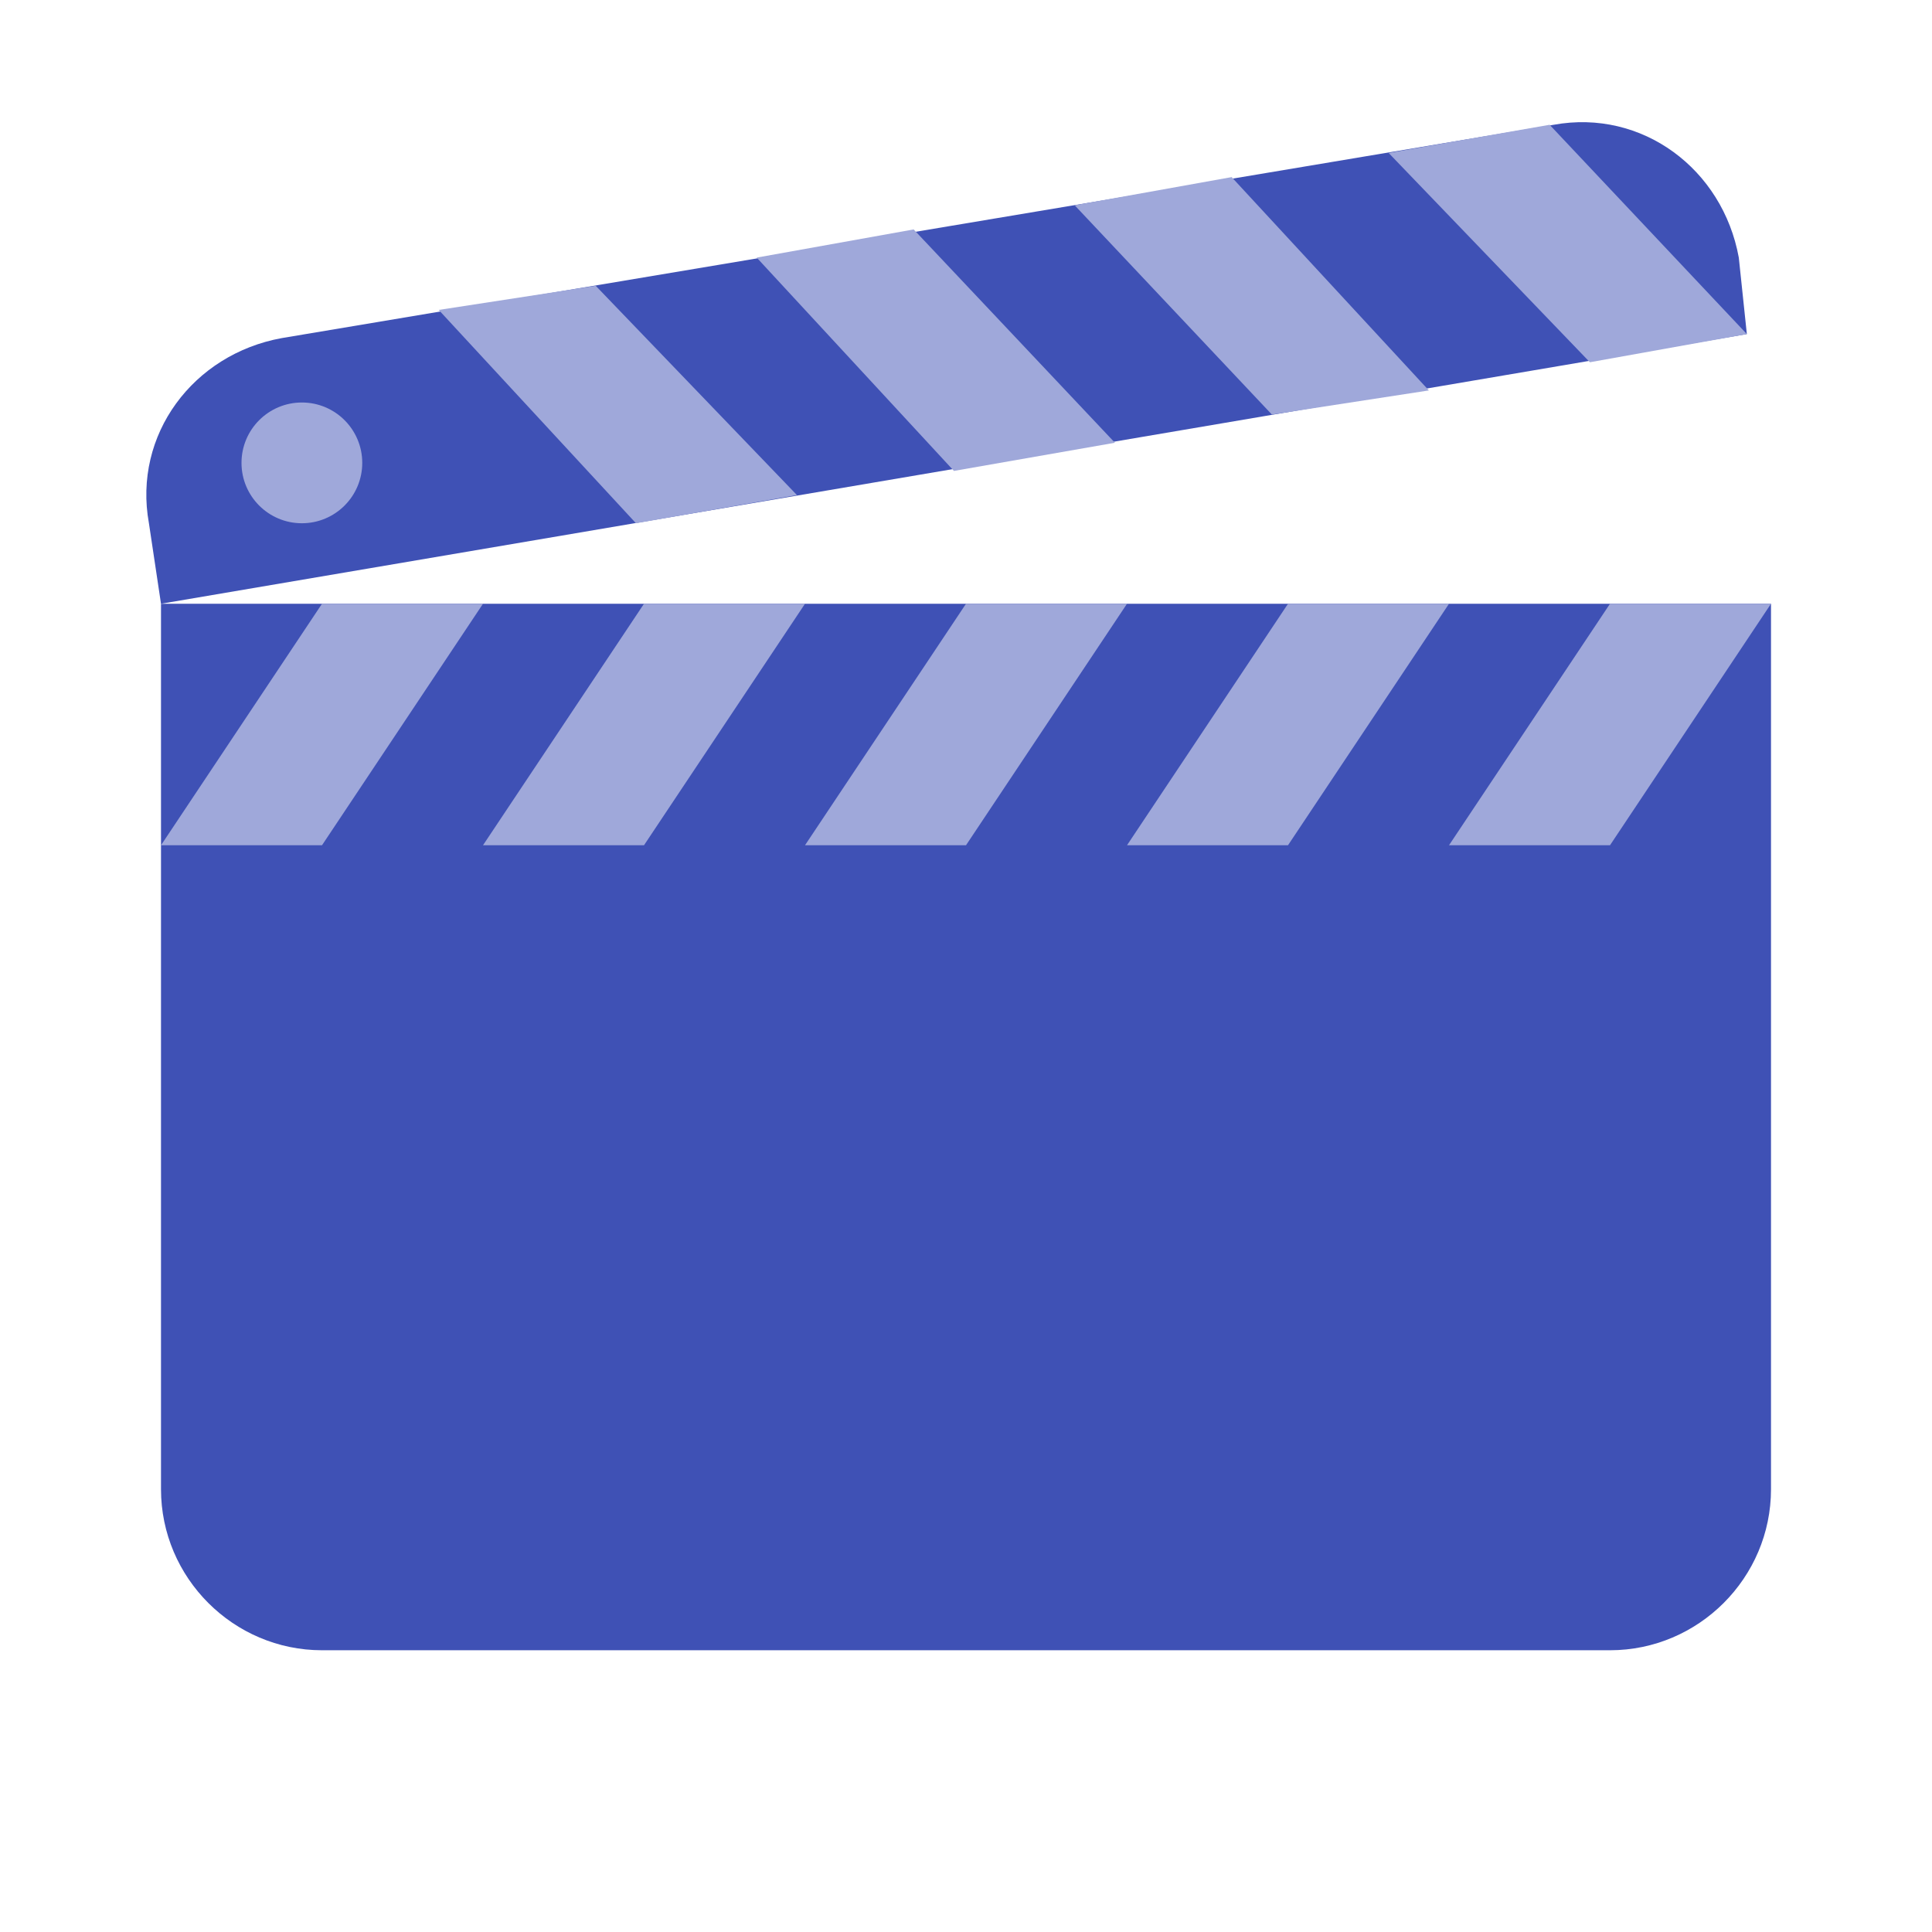
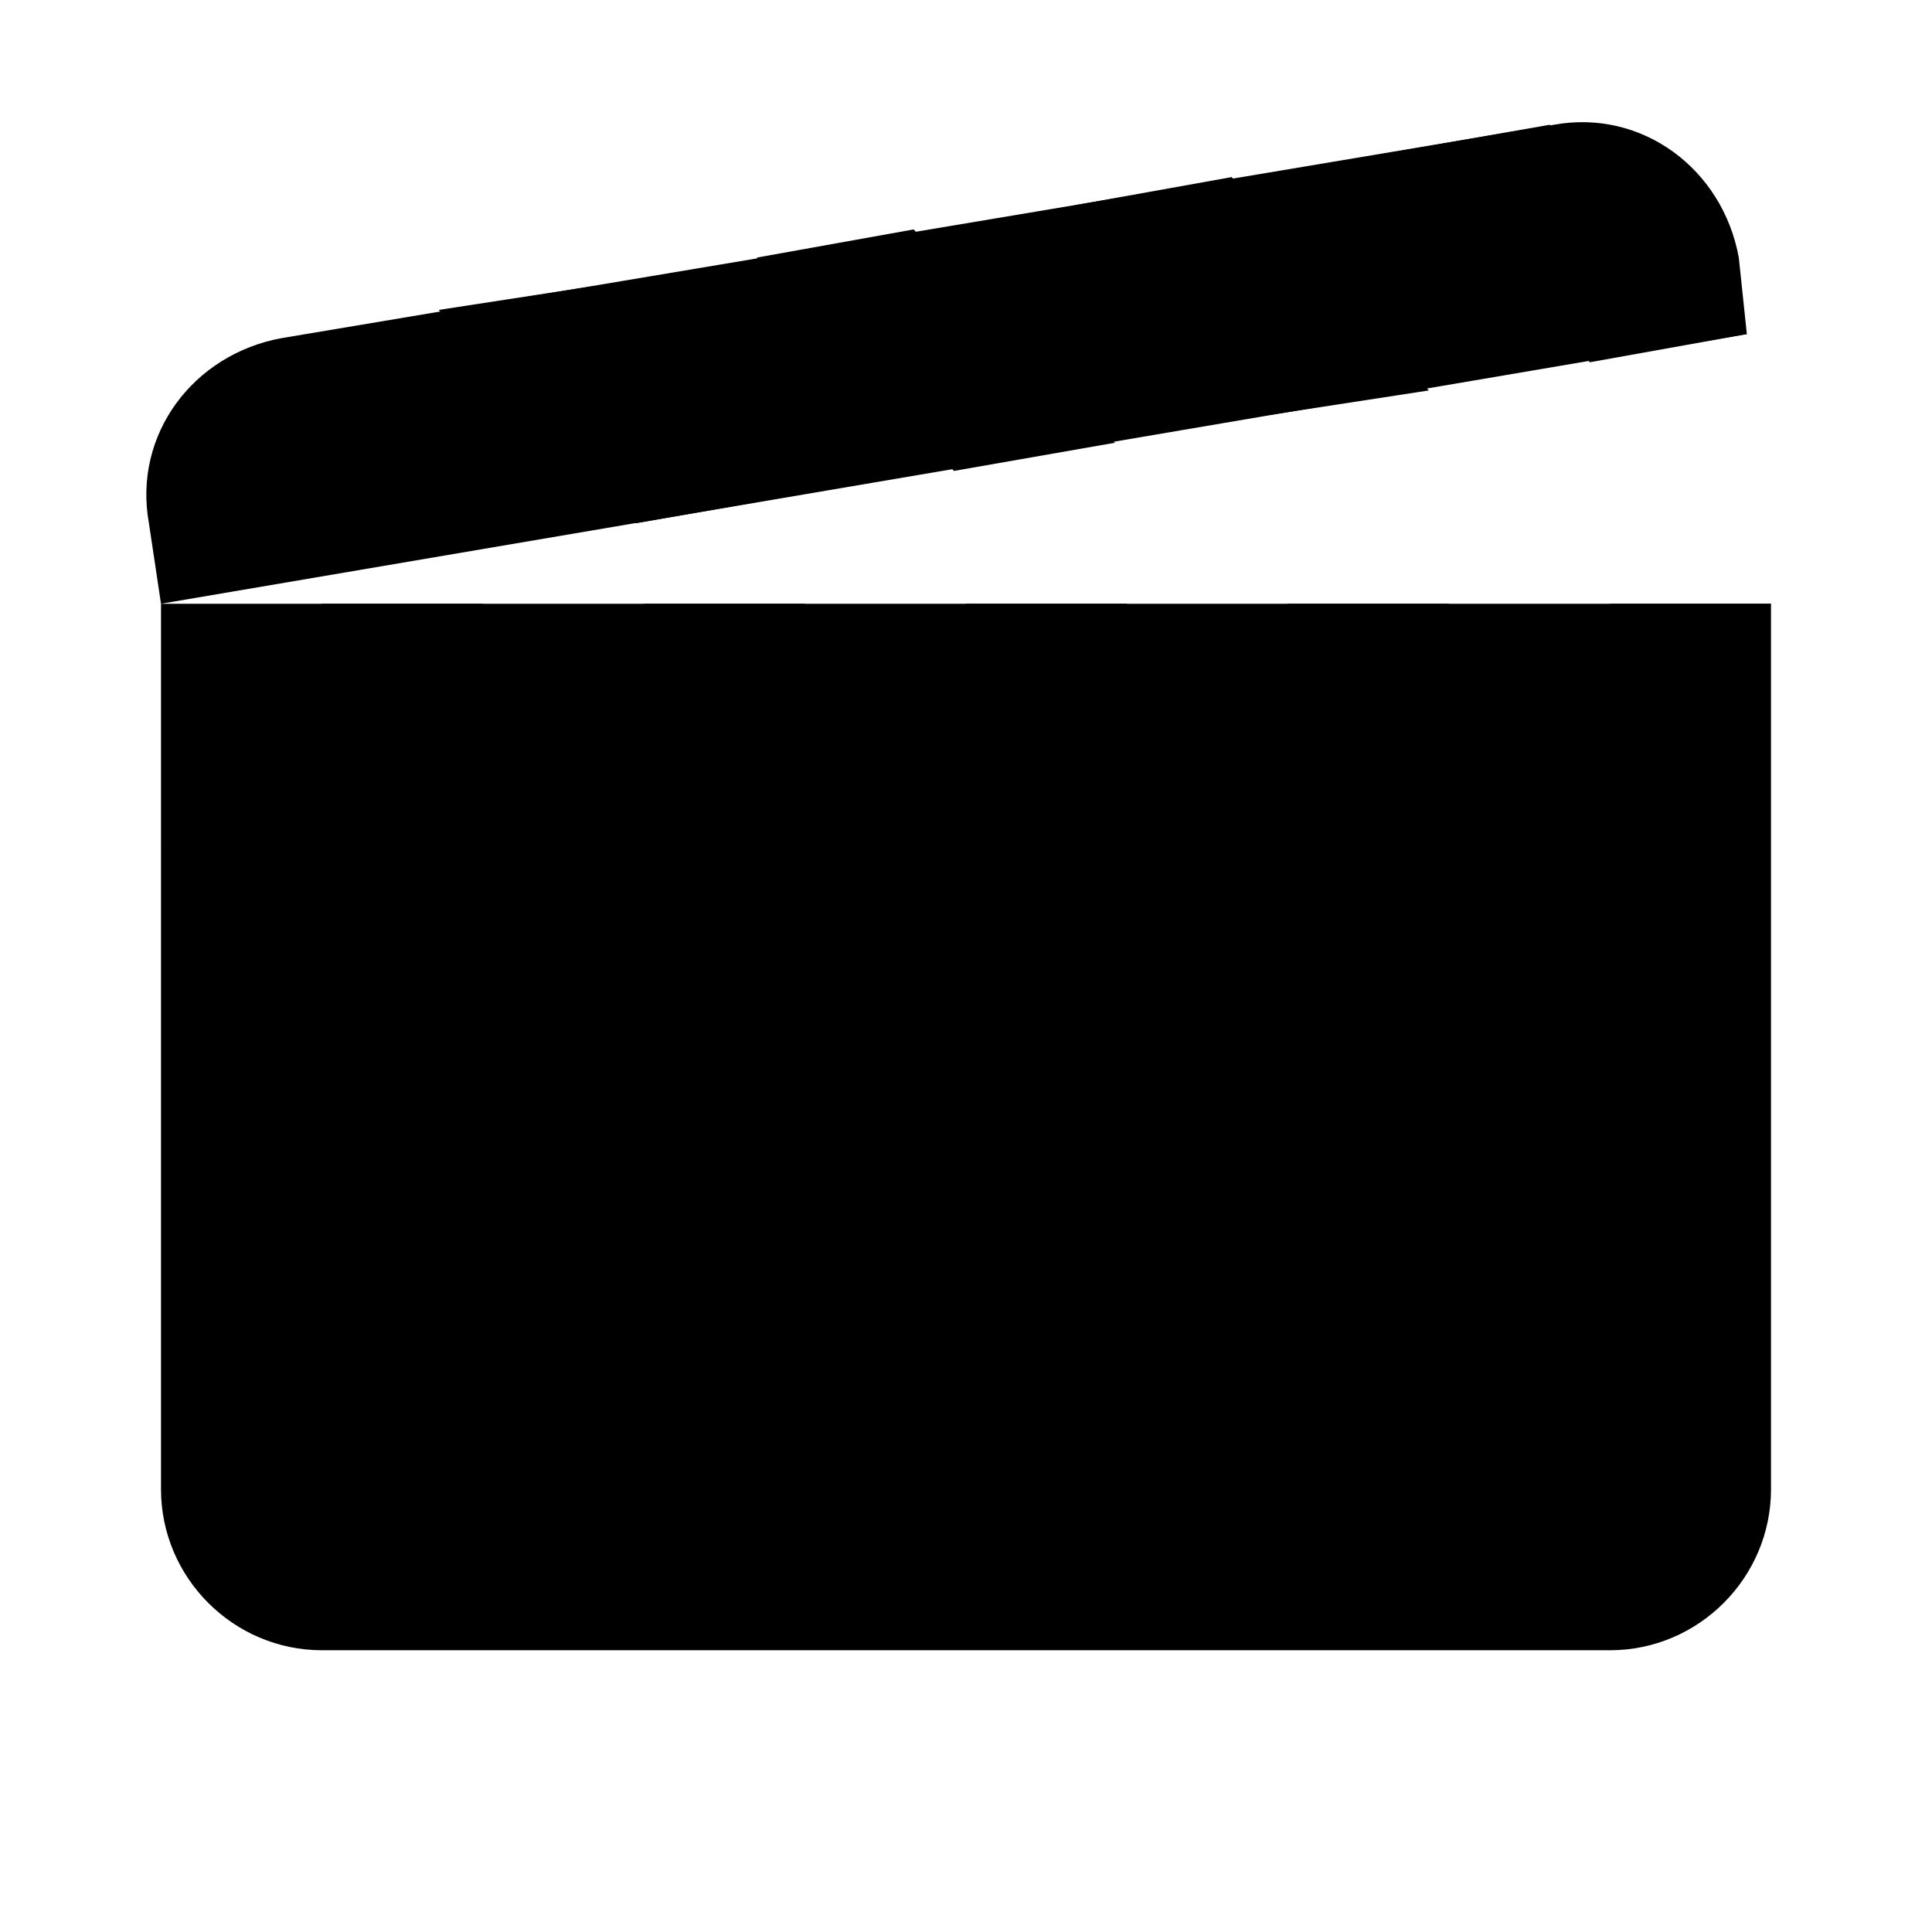
<svg xmlns="http://www.w3.org/2000/svg" version="1" viewBox="0 0 48 48" enable-background="new 0 0 48 48">
-   <path fill="#3F51B5" d="M43.4,8.3L4,15l-0.3-2c-0.4-2.2,1.1-4.2,3.3-4.6l31.6-5.3c2.2-0.4,4.2,1.1,4.6,3.3L43.4,8.3z" />
-   <path fill="#3F51B5" d="M40,41H8c-2.2,0-4-1.8-4-4V15h40v22C44,39.2,42.2,41,40,41z" />
-   <g fill="#9FA8DA">
+   <path class="t-fill__1--dark" d="M43.4,8.3L4,15l-0.3-2c-0.4-2.2,1.1-4.2,3.3-4.6l31.6-5.3c2.2-0.4,4.2,1.1,4.6,3.3L43.4,8.3z" />
+   <path class="t-fill__1--dark" d="M40,41H8c-2.2,0-4-1.8-4-4V15h40v22C44,39.2,42.2,41,40,41z" />
+   <g class="t-fill__1--light">
    <polygon points="18.8,6.4 23.7,11.7 27.7,11 22.7,5.7" />
    <polygon points="10.9,7.7 15.8,13 19.8,12.3 14.8,7.1" />
    <polygon points="26.7,5.1 31.6,10.3 35.5,9.7 30.6,4.4" />
    <polygon points="34.5,3.8 39.5,9 43.4,8.3 38.5,3.1" />
  </g>
-   <circle fill="#9FA8DA" cx="7.5" cy="11.5" r="1.5" />
-   <g fill="#9FA8DA">
+   <circle class="t-fill__1--light" cx="7.5" cy="11.5" r="1.5" />
+   <g class="t-fill__1--light">
    <polygon points="40,15 36,21 40,21 44,15" />
    <polygon points="32,15 28,21 32,21 36,15" />
    <polygon points="24,15 20,21 24,21 28,15" />
    <polygon points="16,15 12,21 16,21 20,15" />
    <polygon points="8,15 4,21 8,21 12,15" />
  </g>
</svg>
